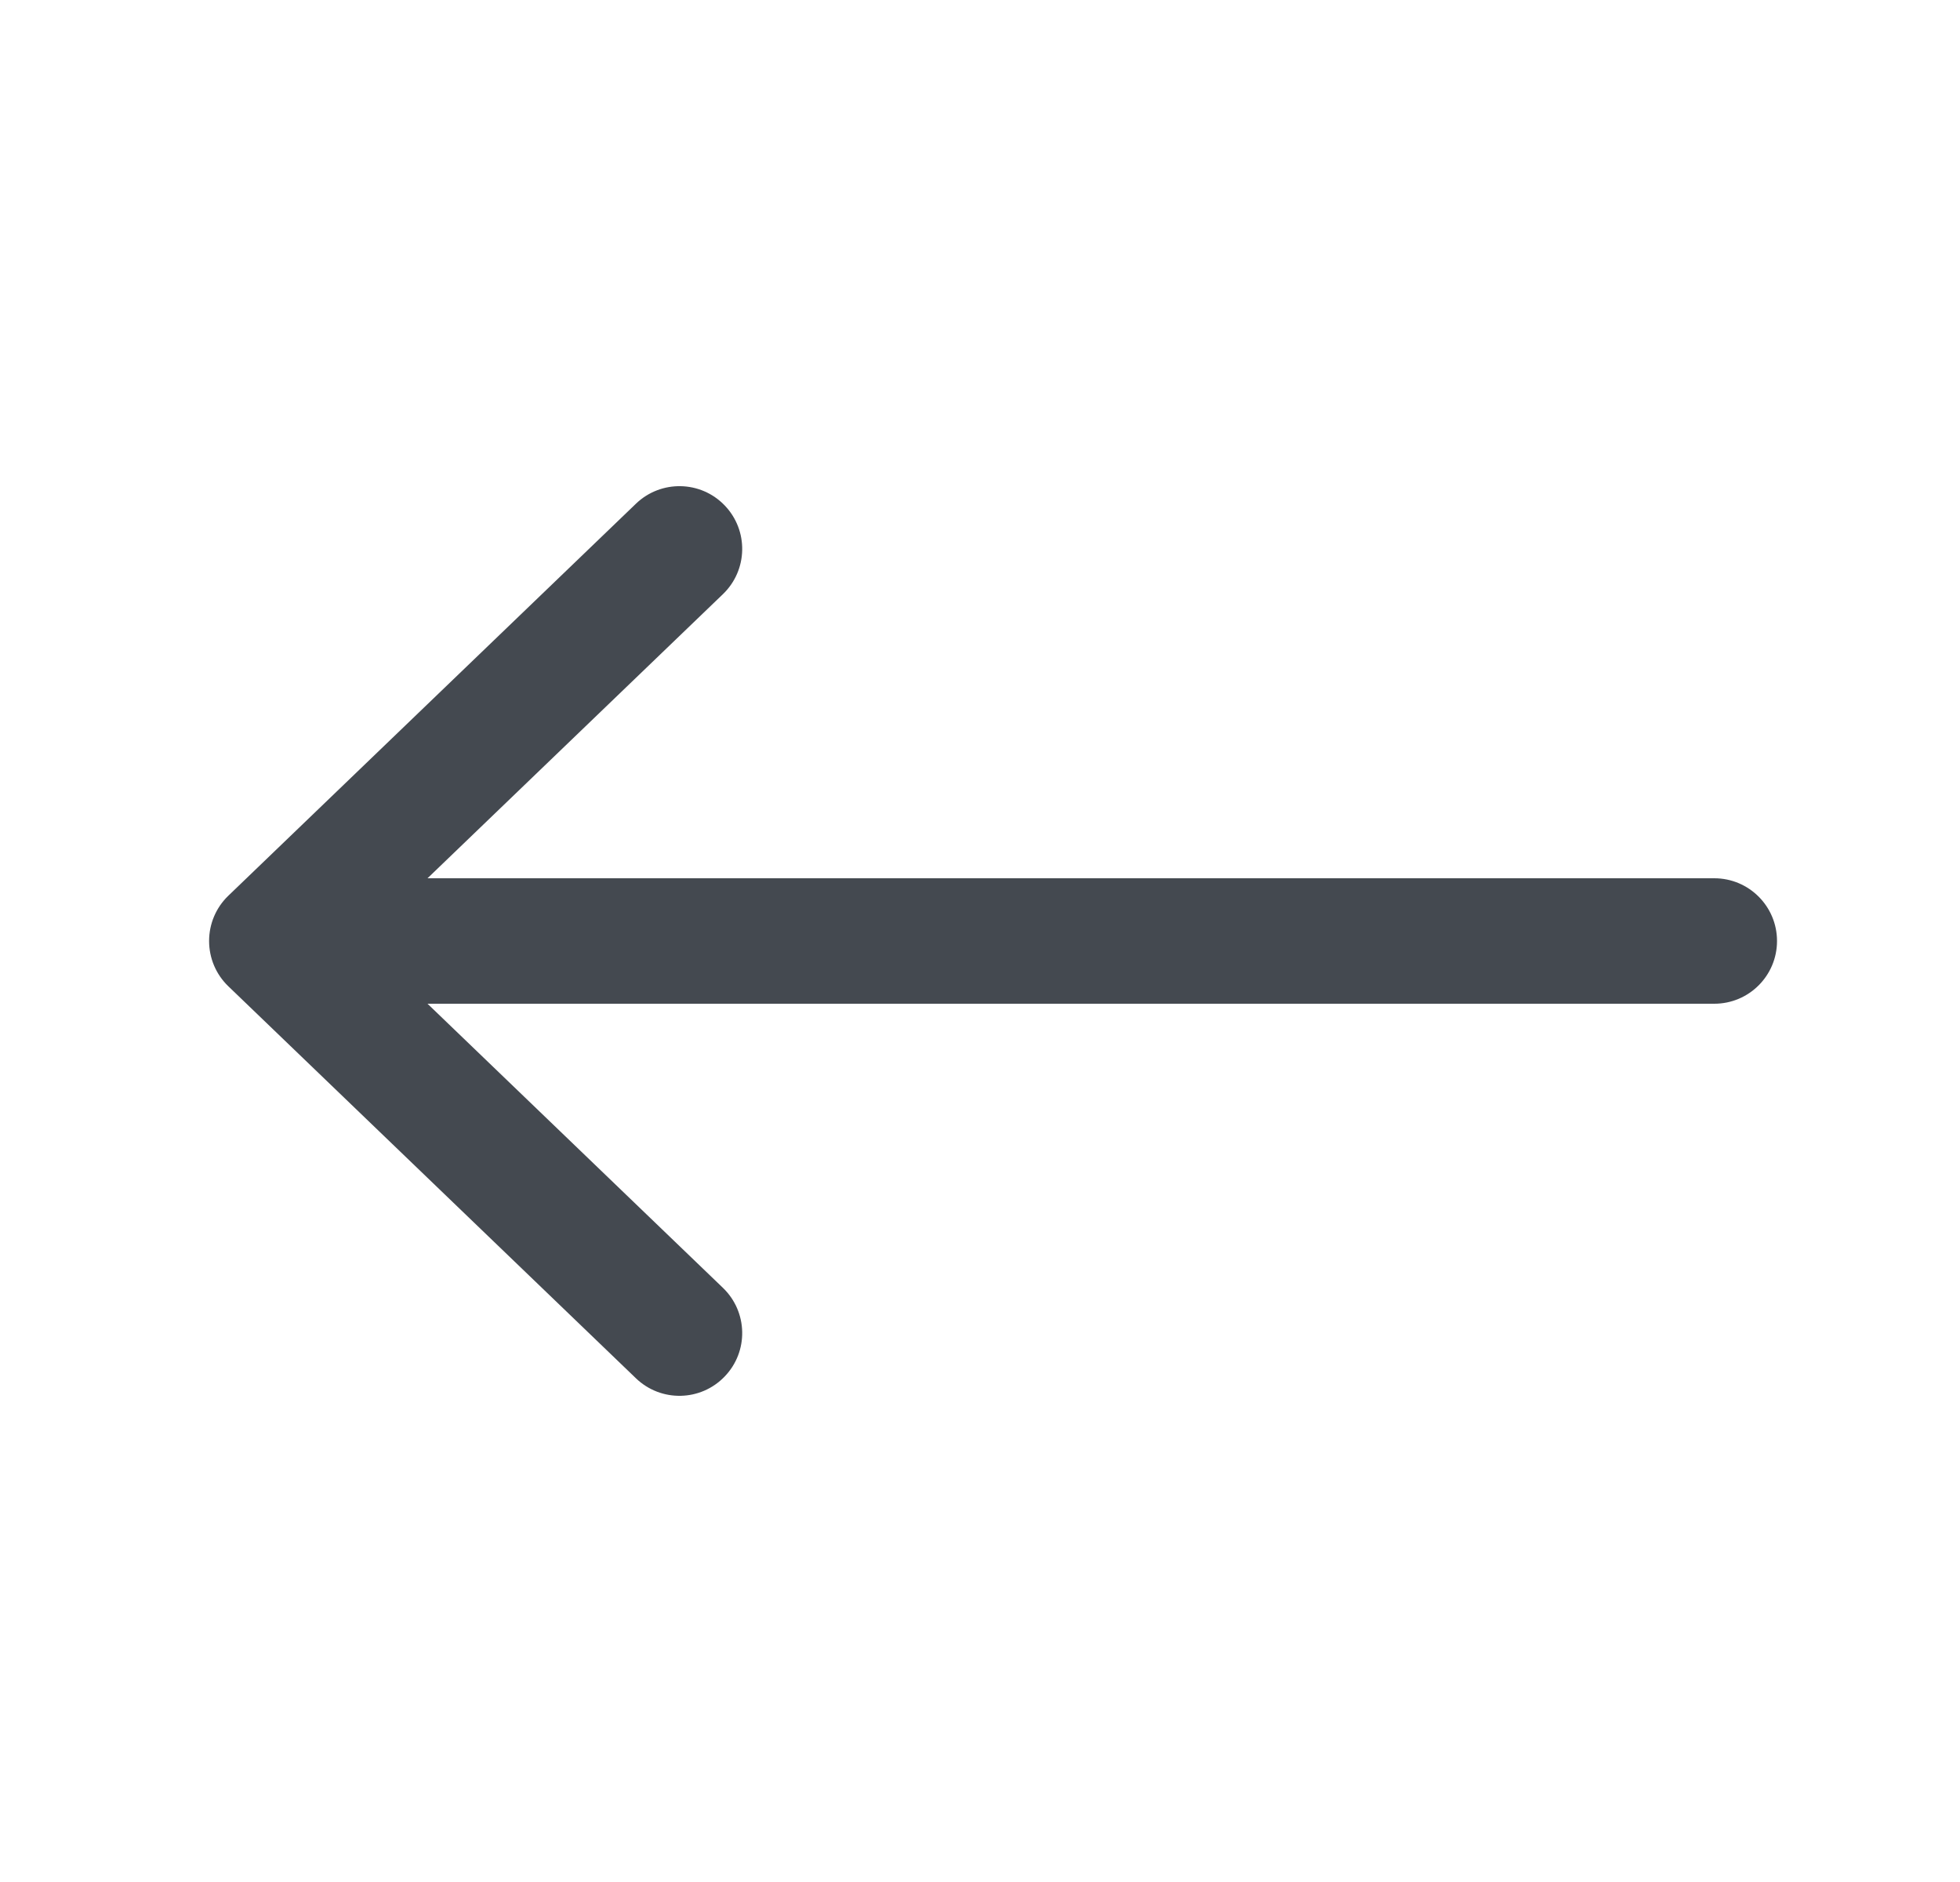
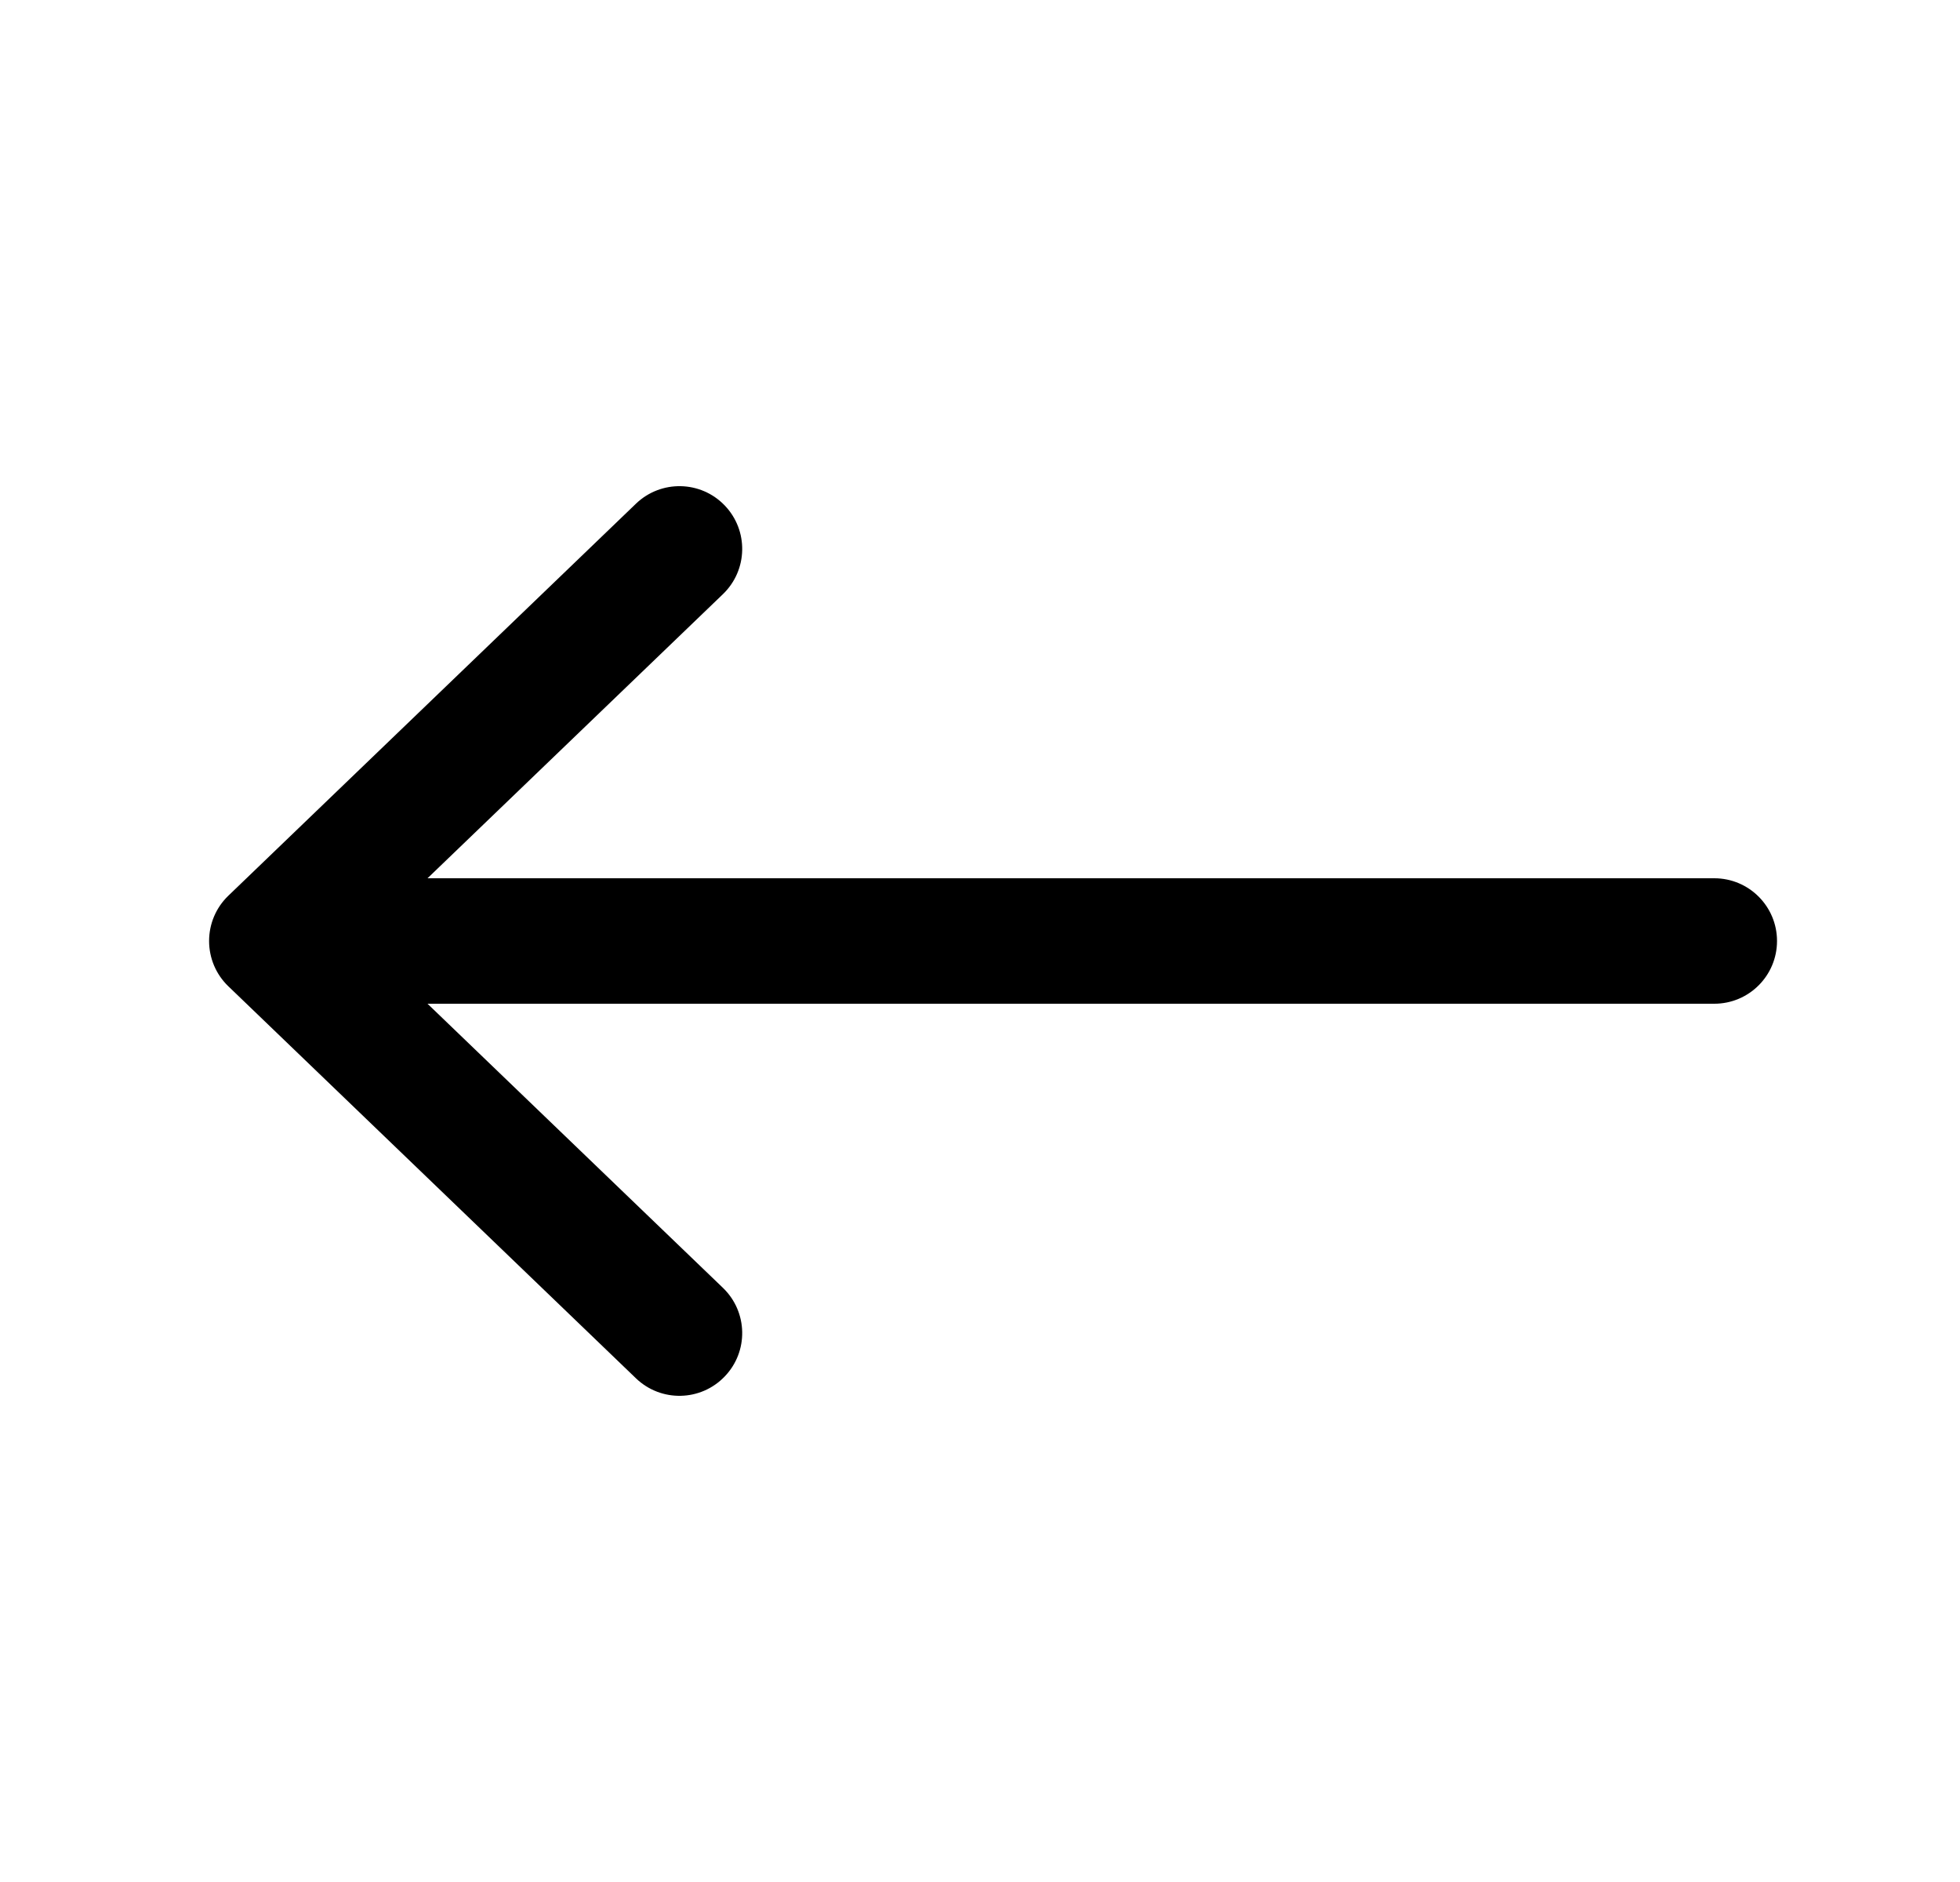
<svg xmlns="http://www.w3.org/2000/svg" width="25" height="24" viewBox="0 0 25 24" fill="none">
  <g id="icon/btn-shortcut">
-     <path id="Vector" fill-rule="evenodd" clip-rule="evenodd" d="M2.667 12C2.667 12.218 2.755 12.426 2.912 12.577L8.112 17.577C8.431 17.883 8.937 17.873 9.243 17.554C9.55 17.236 9.54 16.73 9.221 16.423L5.453 12.8L21.866 12.8C22.308 12.8 22.666 12.442 22.666 12C22.666 11.558 22.308 11.2 21.866 11.2L5.453 11.2L9.221 7.577C9.54 7.27 9.55 6.764 9.243 6.445C8.937 6.127 8.431 6.117 8.112 6.423L2.912 11.423C2.755 11.574 2.667 11.782 2.667 12Z" fill="#444950" />
+     <path id="Vector" fill-rule="evenodd" clip-rule="evenodd" d="M2.667 12C2.667 12.218 2.755 12.426 2.912 12.577L8.112 17.577C8.431 17.883 8.937 17.873 9.243 17.554C9.55 17.236 9.54 16.73 9.221 16.423L5.453 12.8L21.866 12.8C22.308 12.8 22.666 12.442 22.666 12C22.666 11.558 22.308 11.2 21.866 11.2L5.453 11.2L9.221 7.577C9.54 7.27 9.55 6.764 9.243 6.445C8.937 6.127 8.431 6.117 8.112 6.423L2.912 11.423C2.755 11.574 2.667 11.782 2.667 12Z" fill="currentColor" />
  </g>
</svg>
